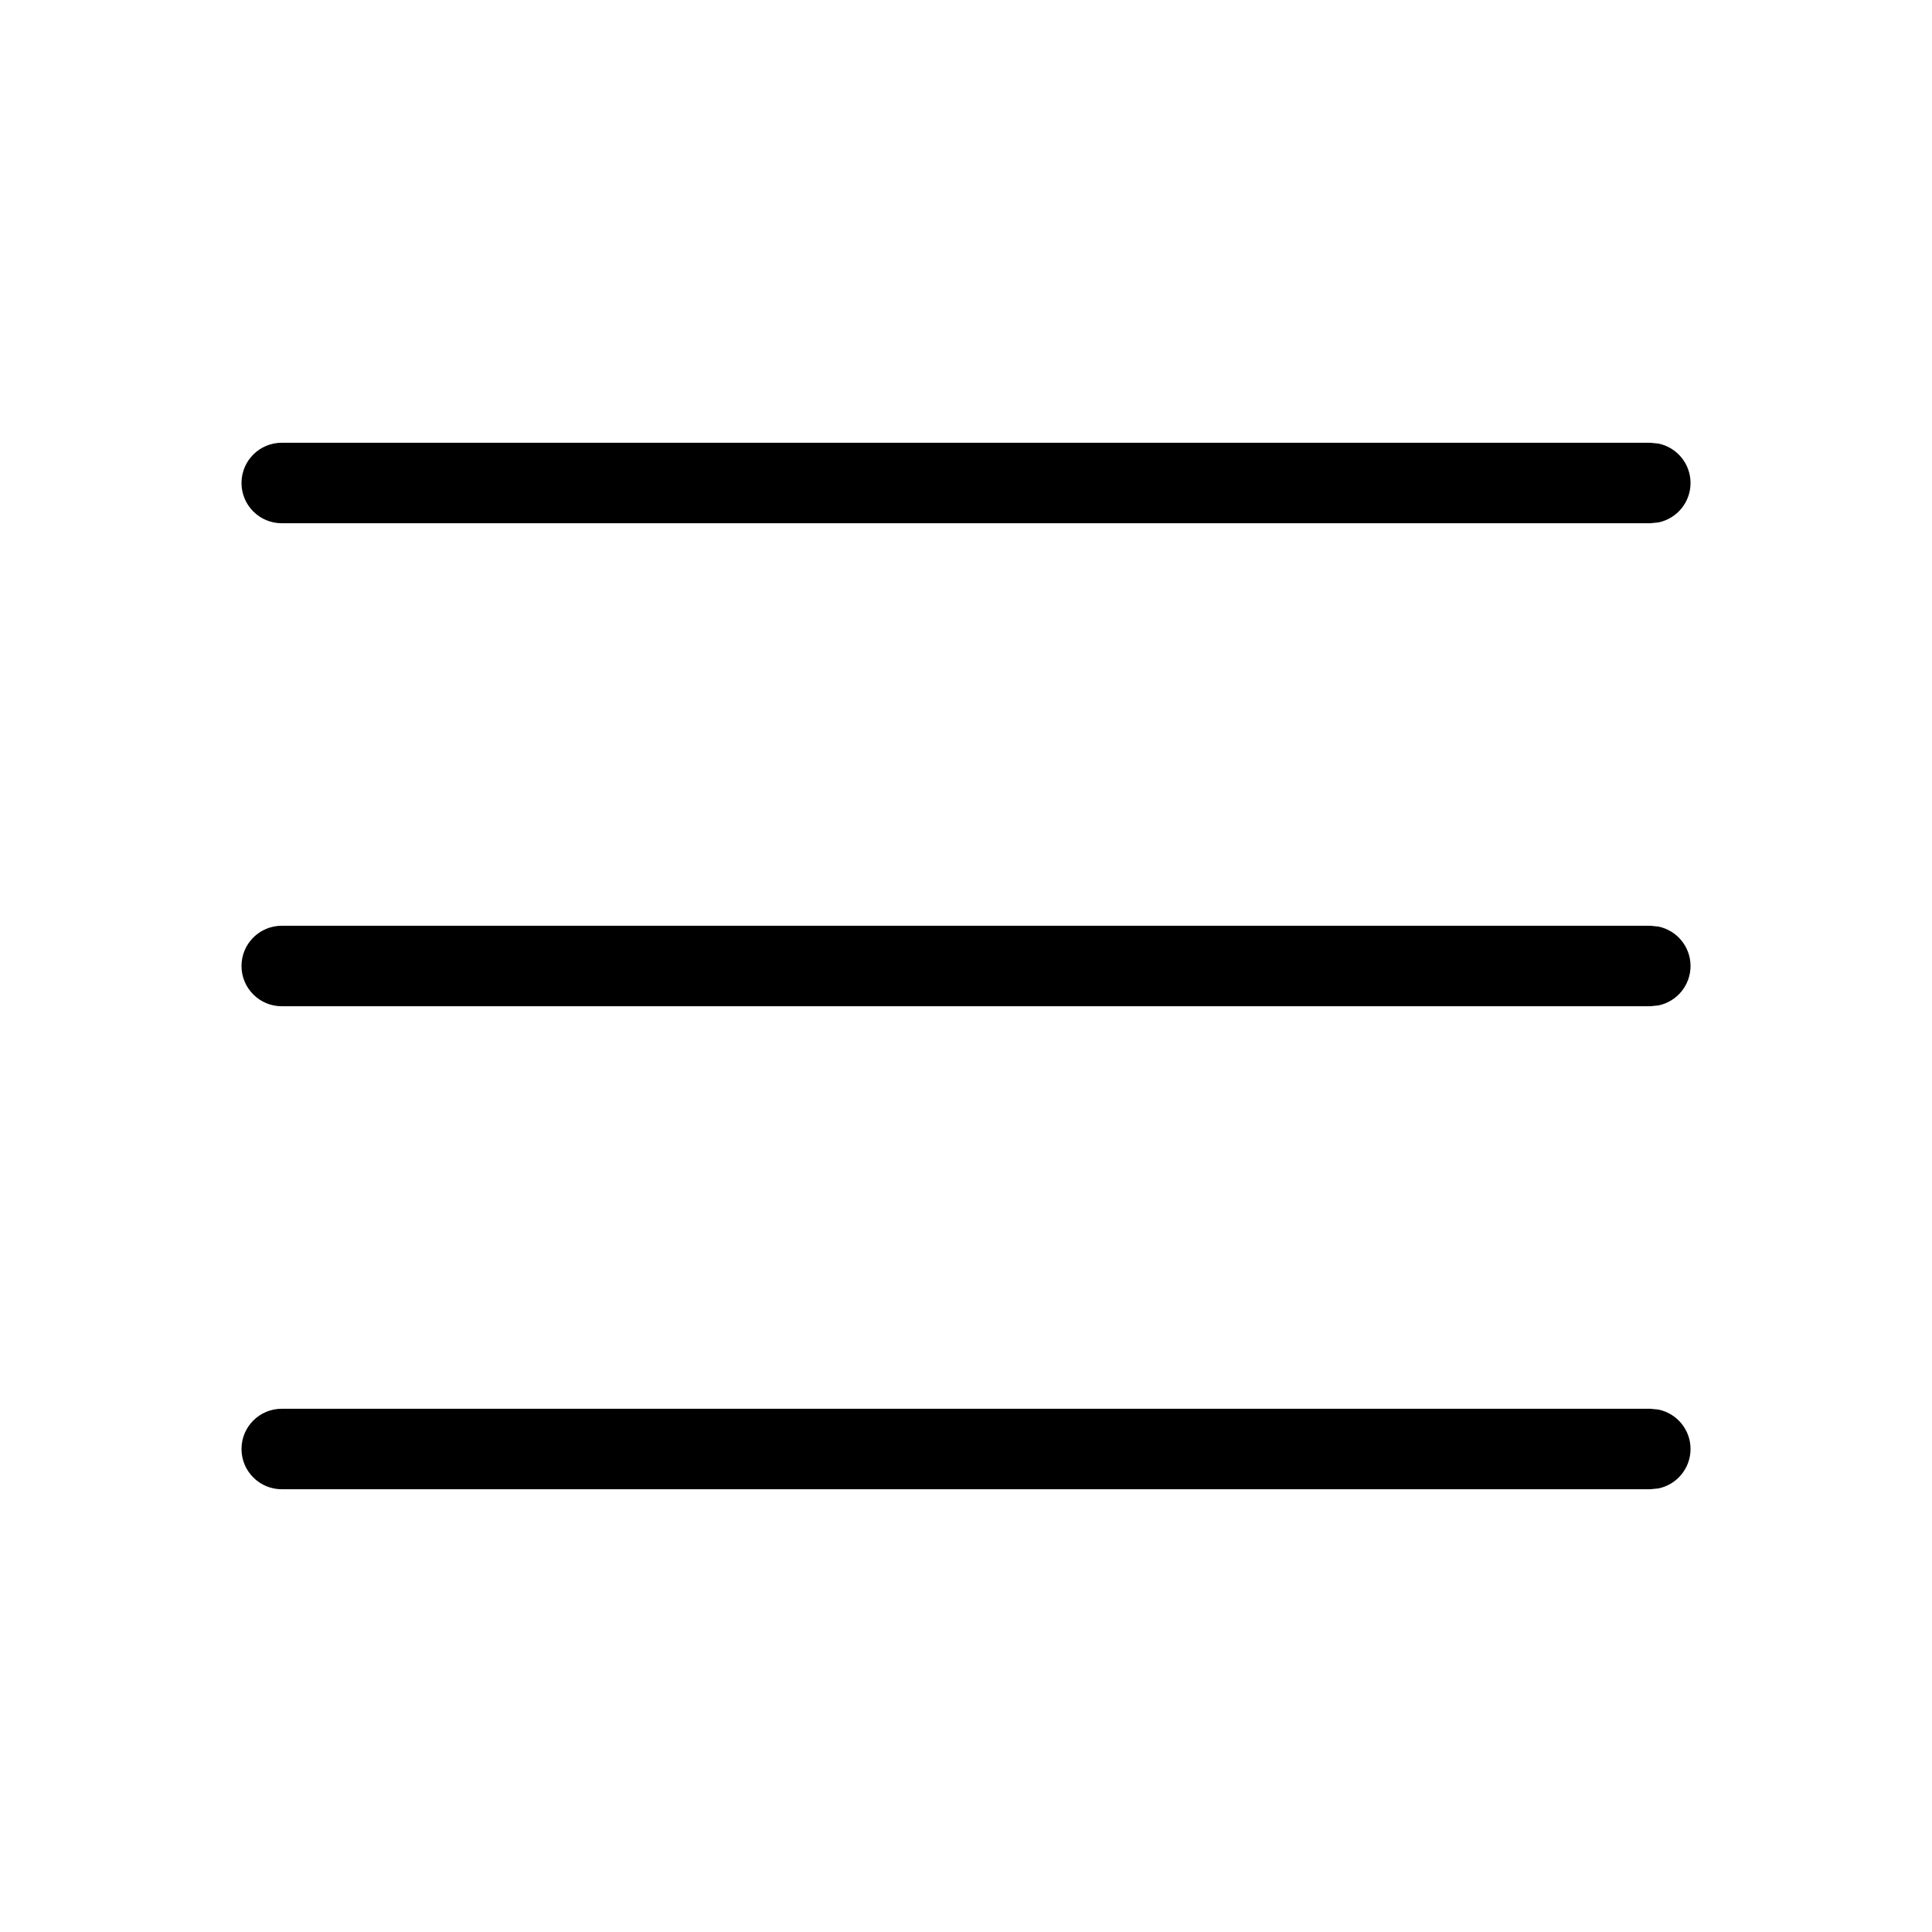
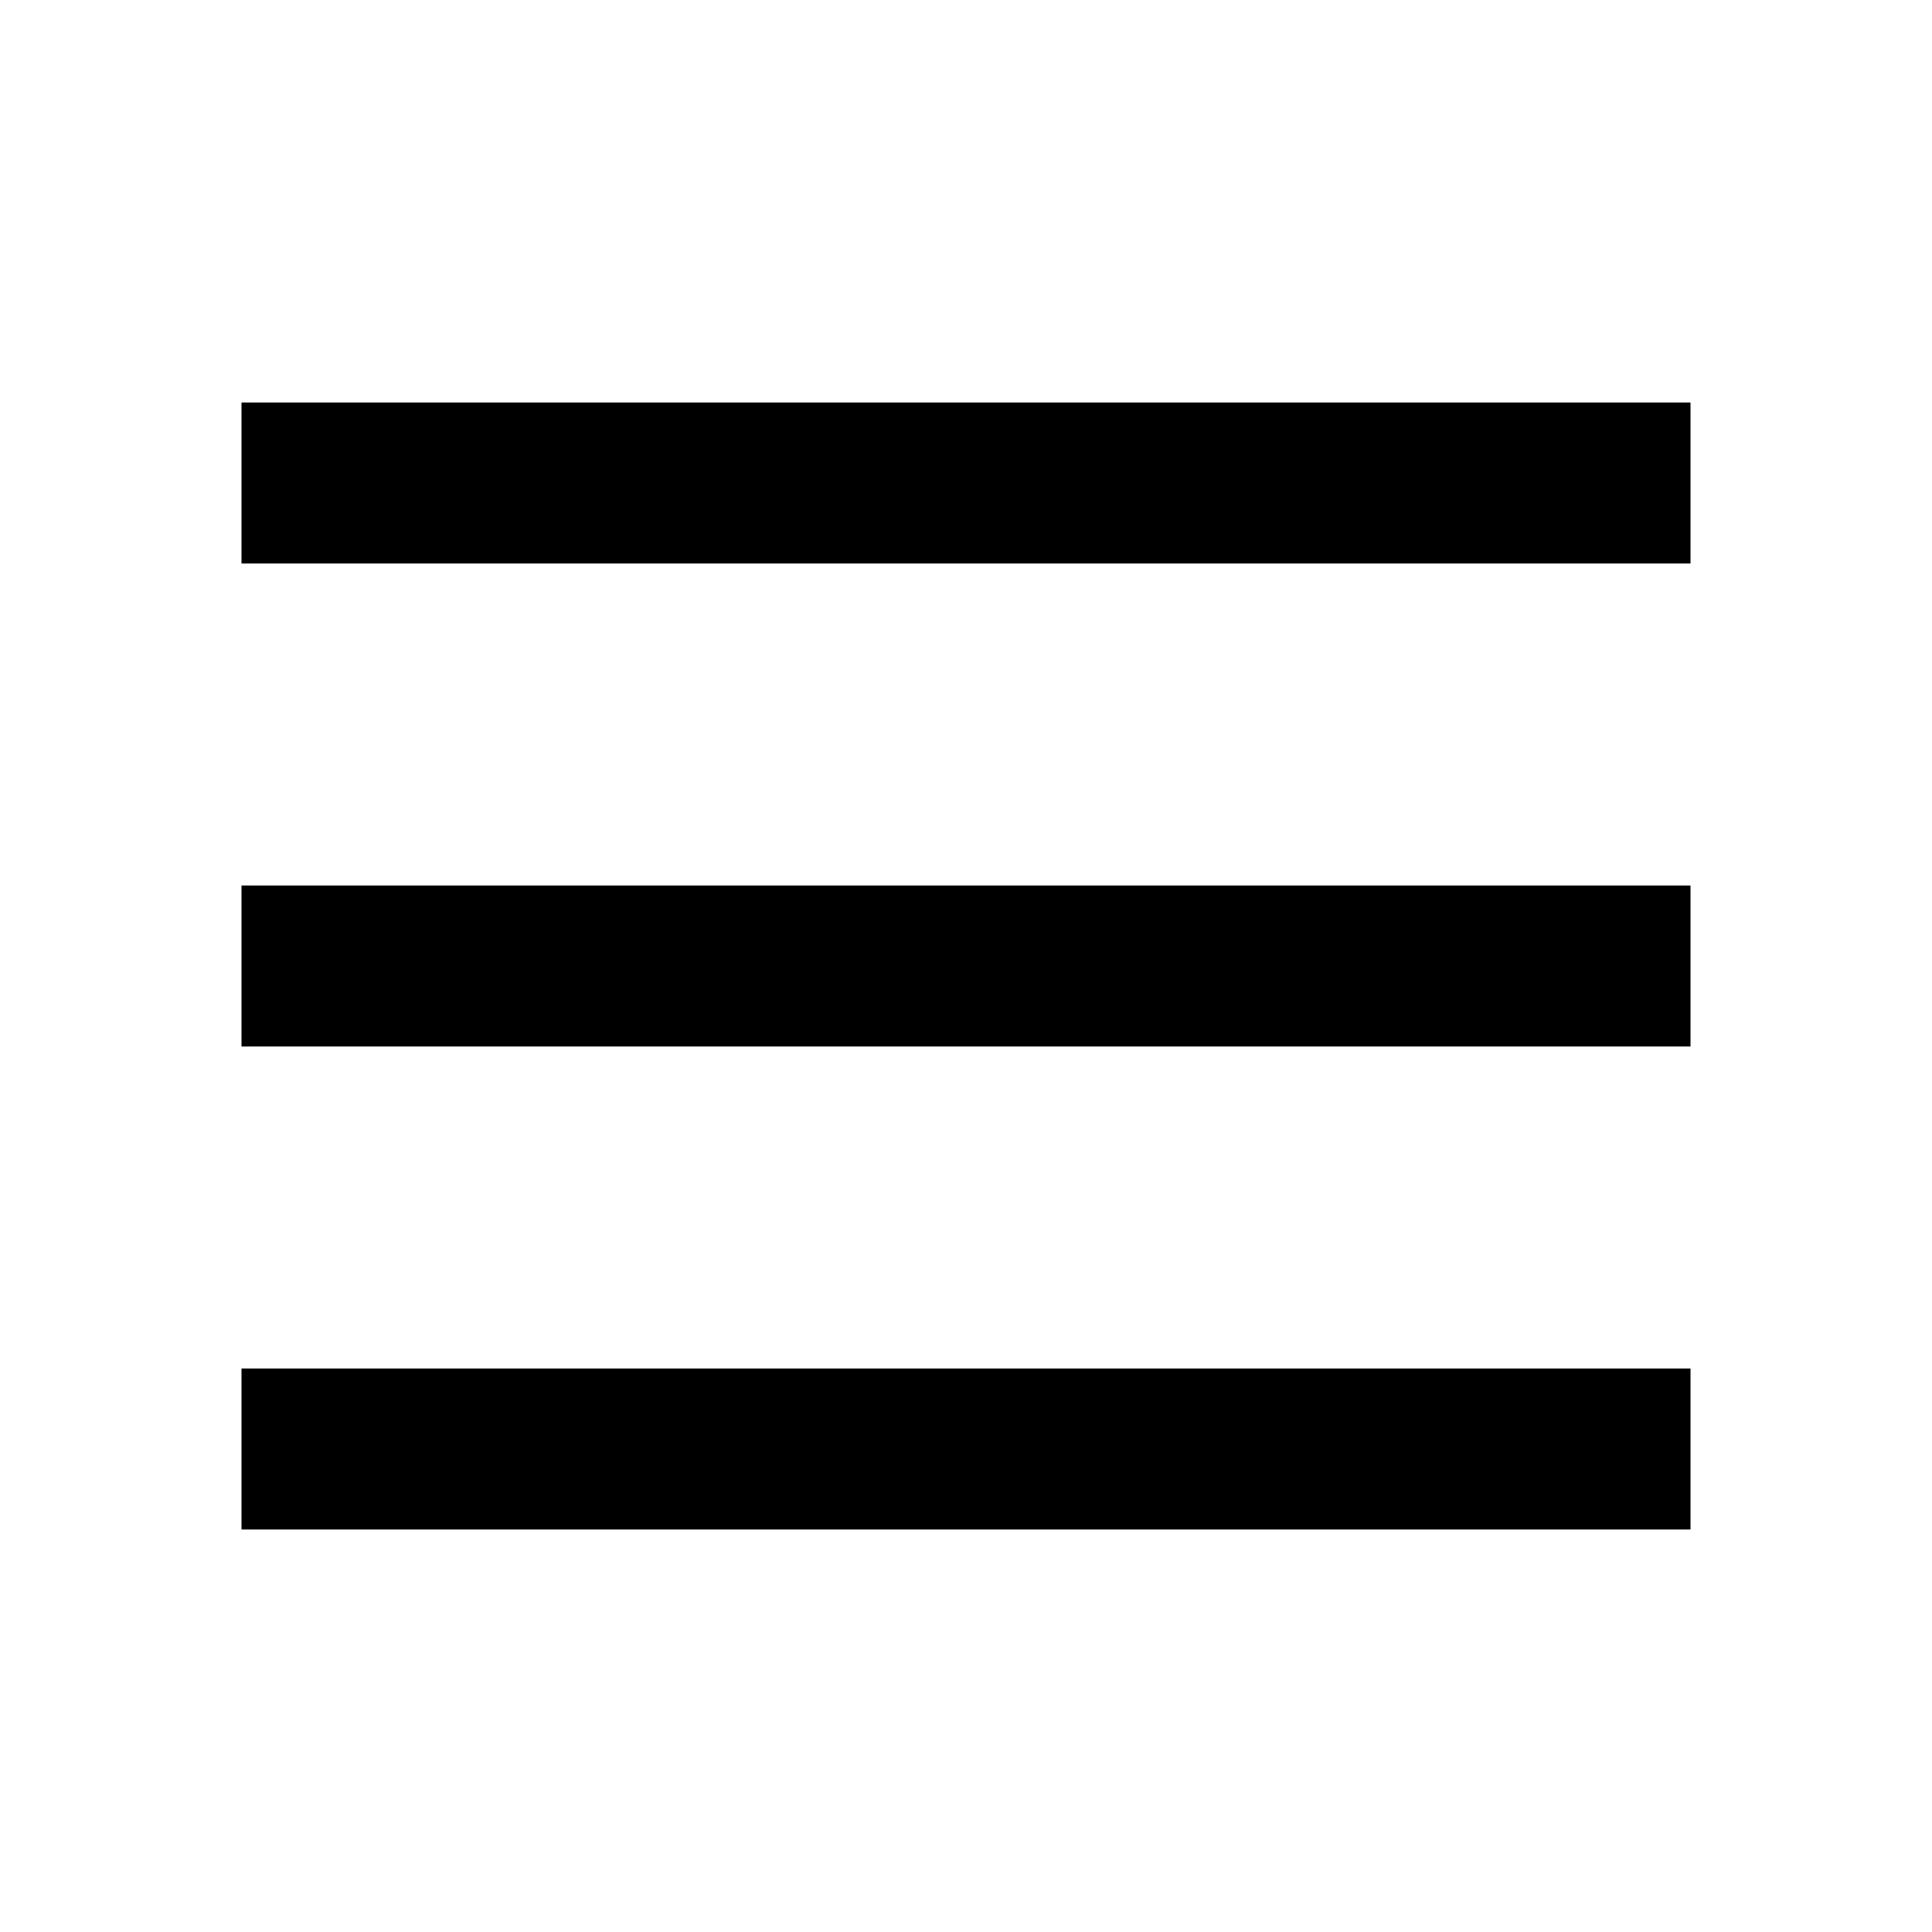
- <svg xmlns="http://www.w3.org/2000/svg" width="24" height="24" fill="none" viewBox="0 0 24 24">
-   <path fill="currentColor" d="M20.6 17.51a.5.5 0 0 1 0 .98l-.1.01h-17a.5.5 0 0 1 0-1h17zm0-6a.5.5 0 0 1 0 .98l-.1.01h-17a.5.5 0 0 1 0-1h17zm0-6a.5.5 0 0 1 0 .98l-.1.01h-17a.5.5 0 0 1 0-1h17z" />
+ <svg xmlns="http://www.w3.org/2000/svg" width="24" height="24" fill="none" viewBox="0 0 24 24" stroke="currentColor" stroke-width="2">
+   <line x1="3" y1="12" x2="21" y2="12" />
+   <line x1="3" y1="6" x2="21" y2="6" />
+   <line x1="3" y1="18" x2="21" y2="18" />
</svg>
